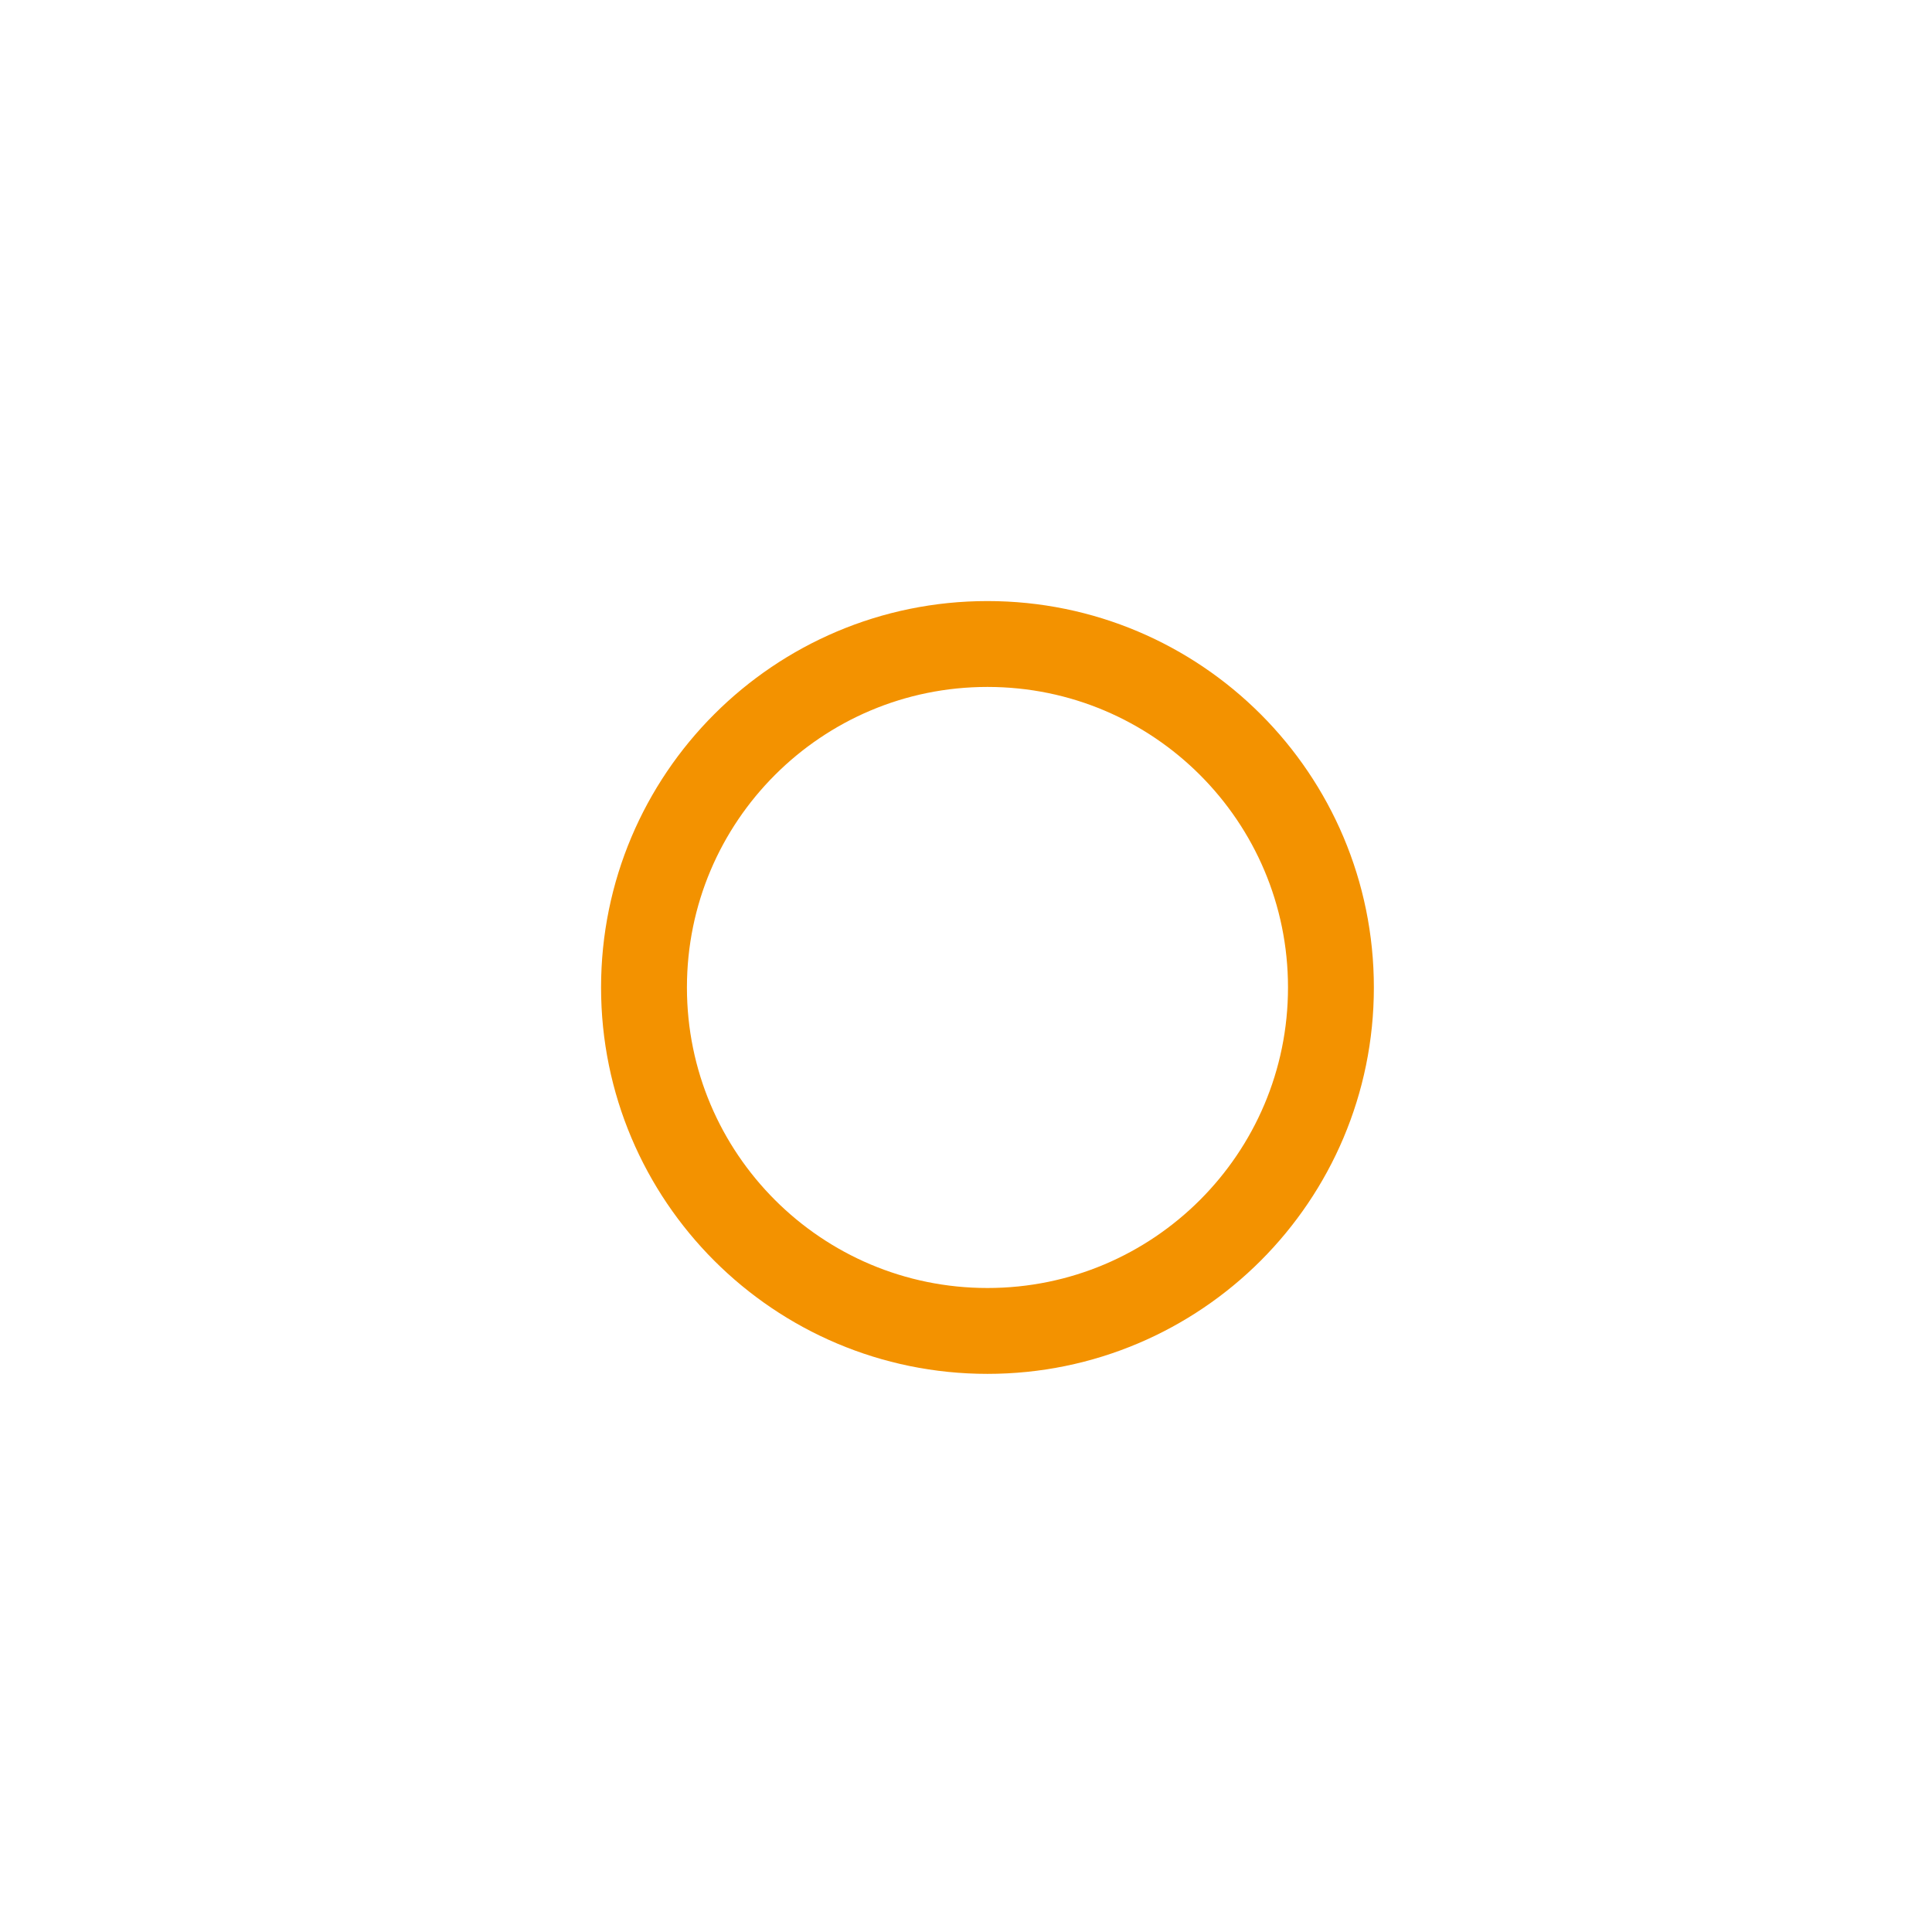
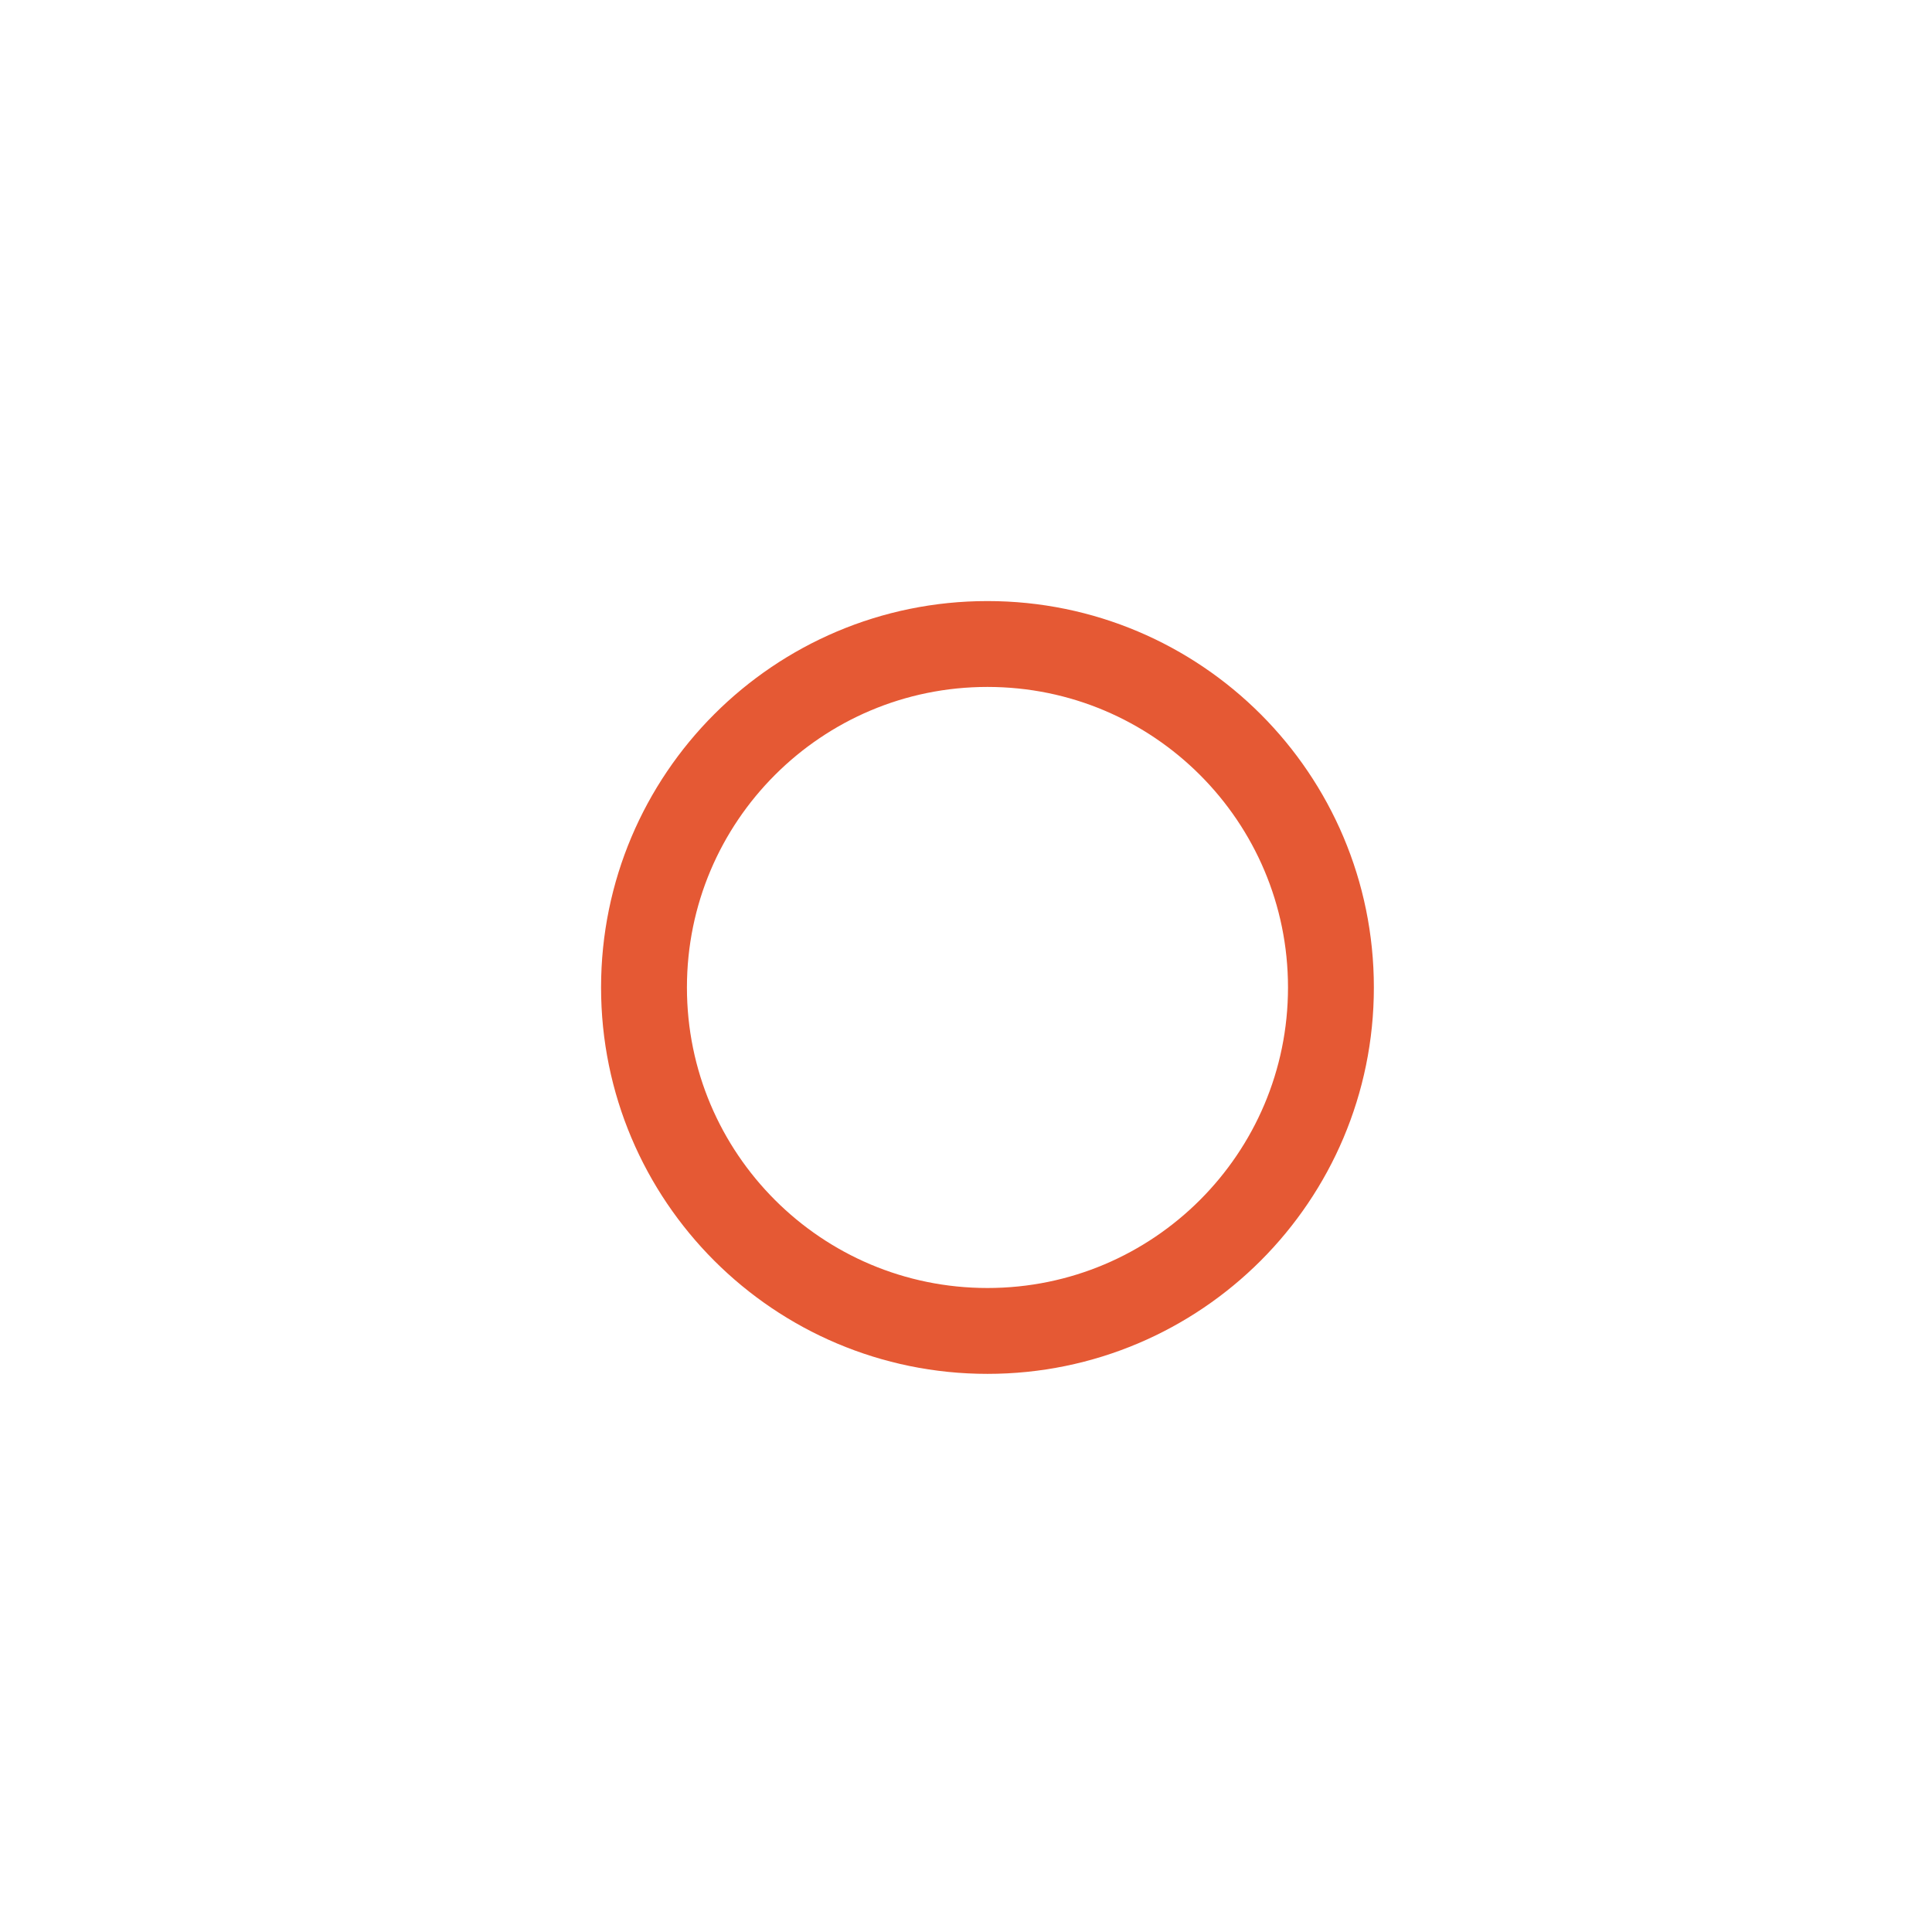
- <svg xmlns="http://www.w3.org/2000/svg" width="45" height="45" viewBox="0 0 45 45" stroke="#F39200">
+ <svg xmlns="http://www.w3.org/2000/svg" width="45" height="45" viewBox="0 0 45 45" stroke="#E55934">
  <g fill="none" fill-rule="evenodd" transform="translate(1 1)" stroke-width="2">
    <circle cx="22" cy="22" r="6" stroke-opacity="0">
      <animate attributeName="r" begin="1.5s" dur="3s" values="6;22" calcMode="linear" repeatCount="indefinite" />
      <animate attributeName="stroke-opacity" begin="1.5s" dur="3s" values="1;0" calcMode="linear" repeatCount="indefinite" />
      <animate attributeName="stroke-width" begin="1.5s" dur="3s" values="2;0" calcMode="linear" repeatCount="indefinite" />
    </circle>
    <circle cx="22" cy="22" r="6" stroke-opacity="0">
      <animate attributeName="r" begin="3s" dur="3s" values="6;22" calcMode="linear" repeatCount="indefinite" />
      <animate attributeName="stroke-opacity" begin="3s" dur="3s" values="1;0" calcMode="linear" repeatCount="indefinite" />
      <animate attributeName="stroke-width" begin="3s" dur="3s" values="2;0" calcMode="linear" repeatCount="indefinite" />
    </circle>
    <circle cx="22" cy="22" r="8">
      <animate attributeName="r" begin="0s" dur="1.5s" values="6;1;2;3;4;5;6" calcMode="linear" repeatCount="indefinite" />
    </circle>
  </g>
</svg>
